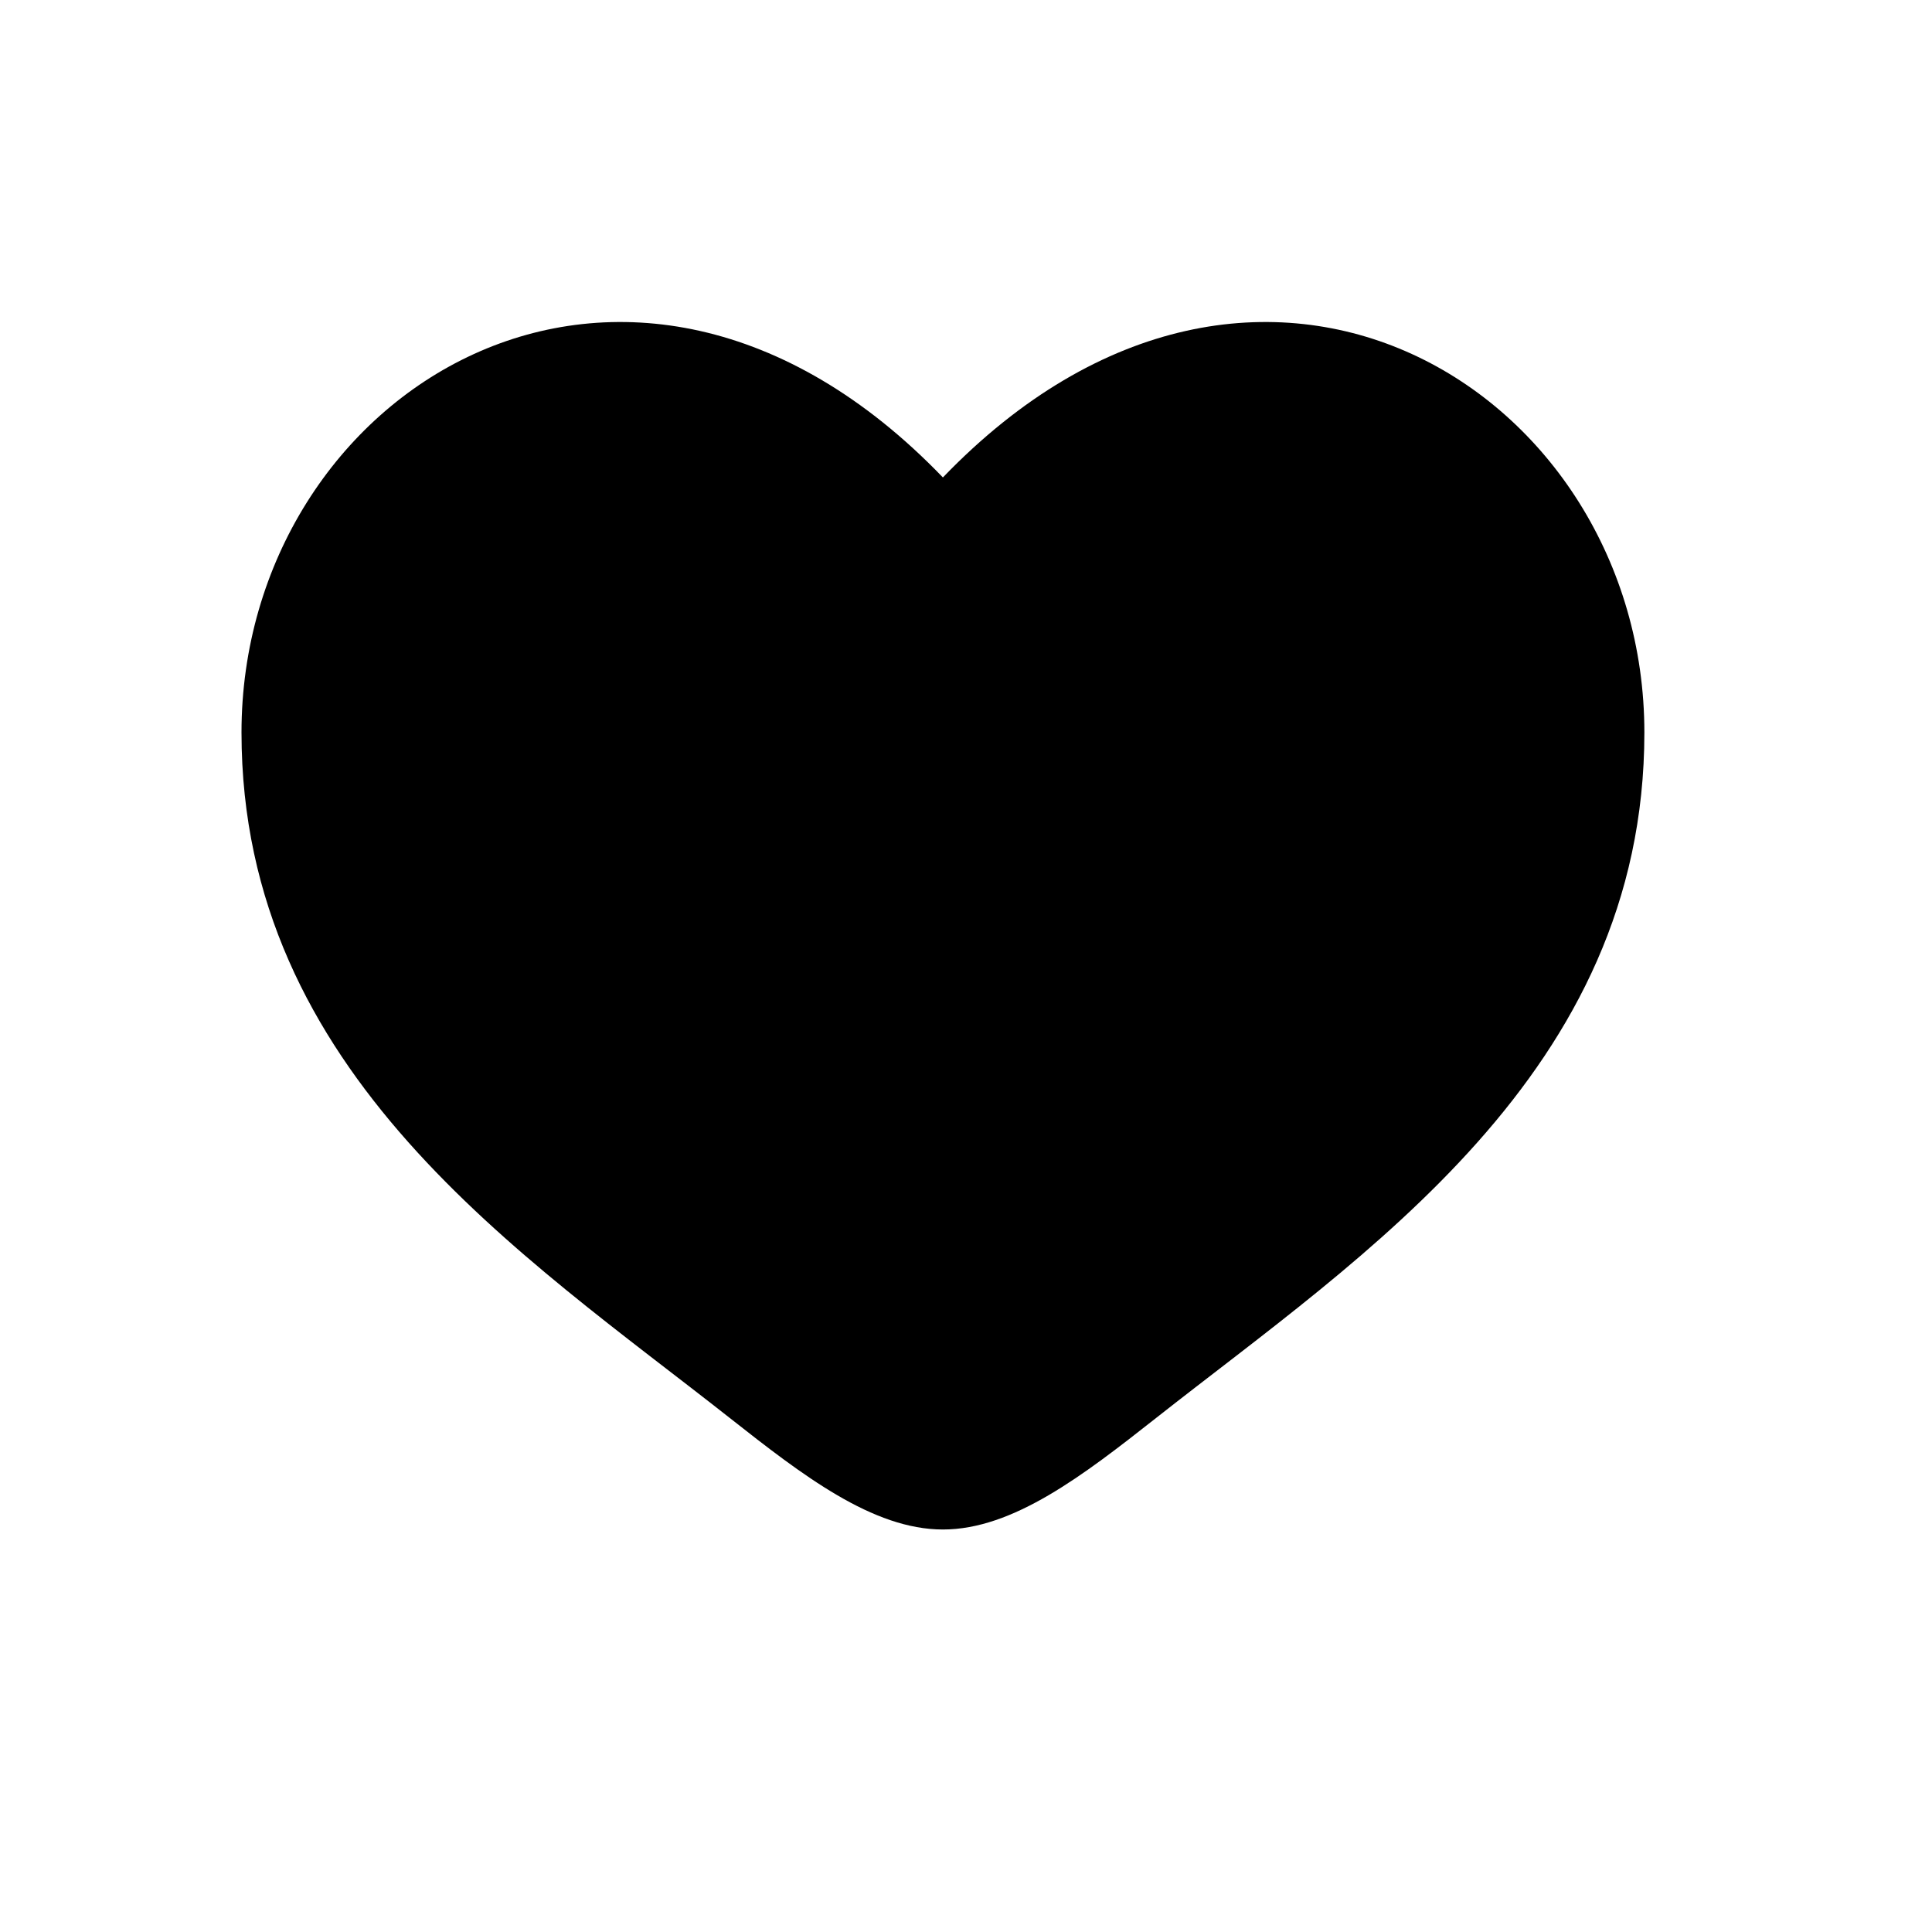
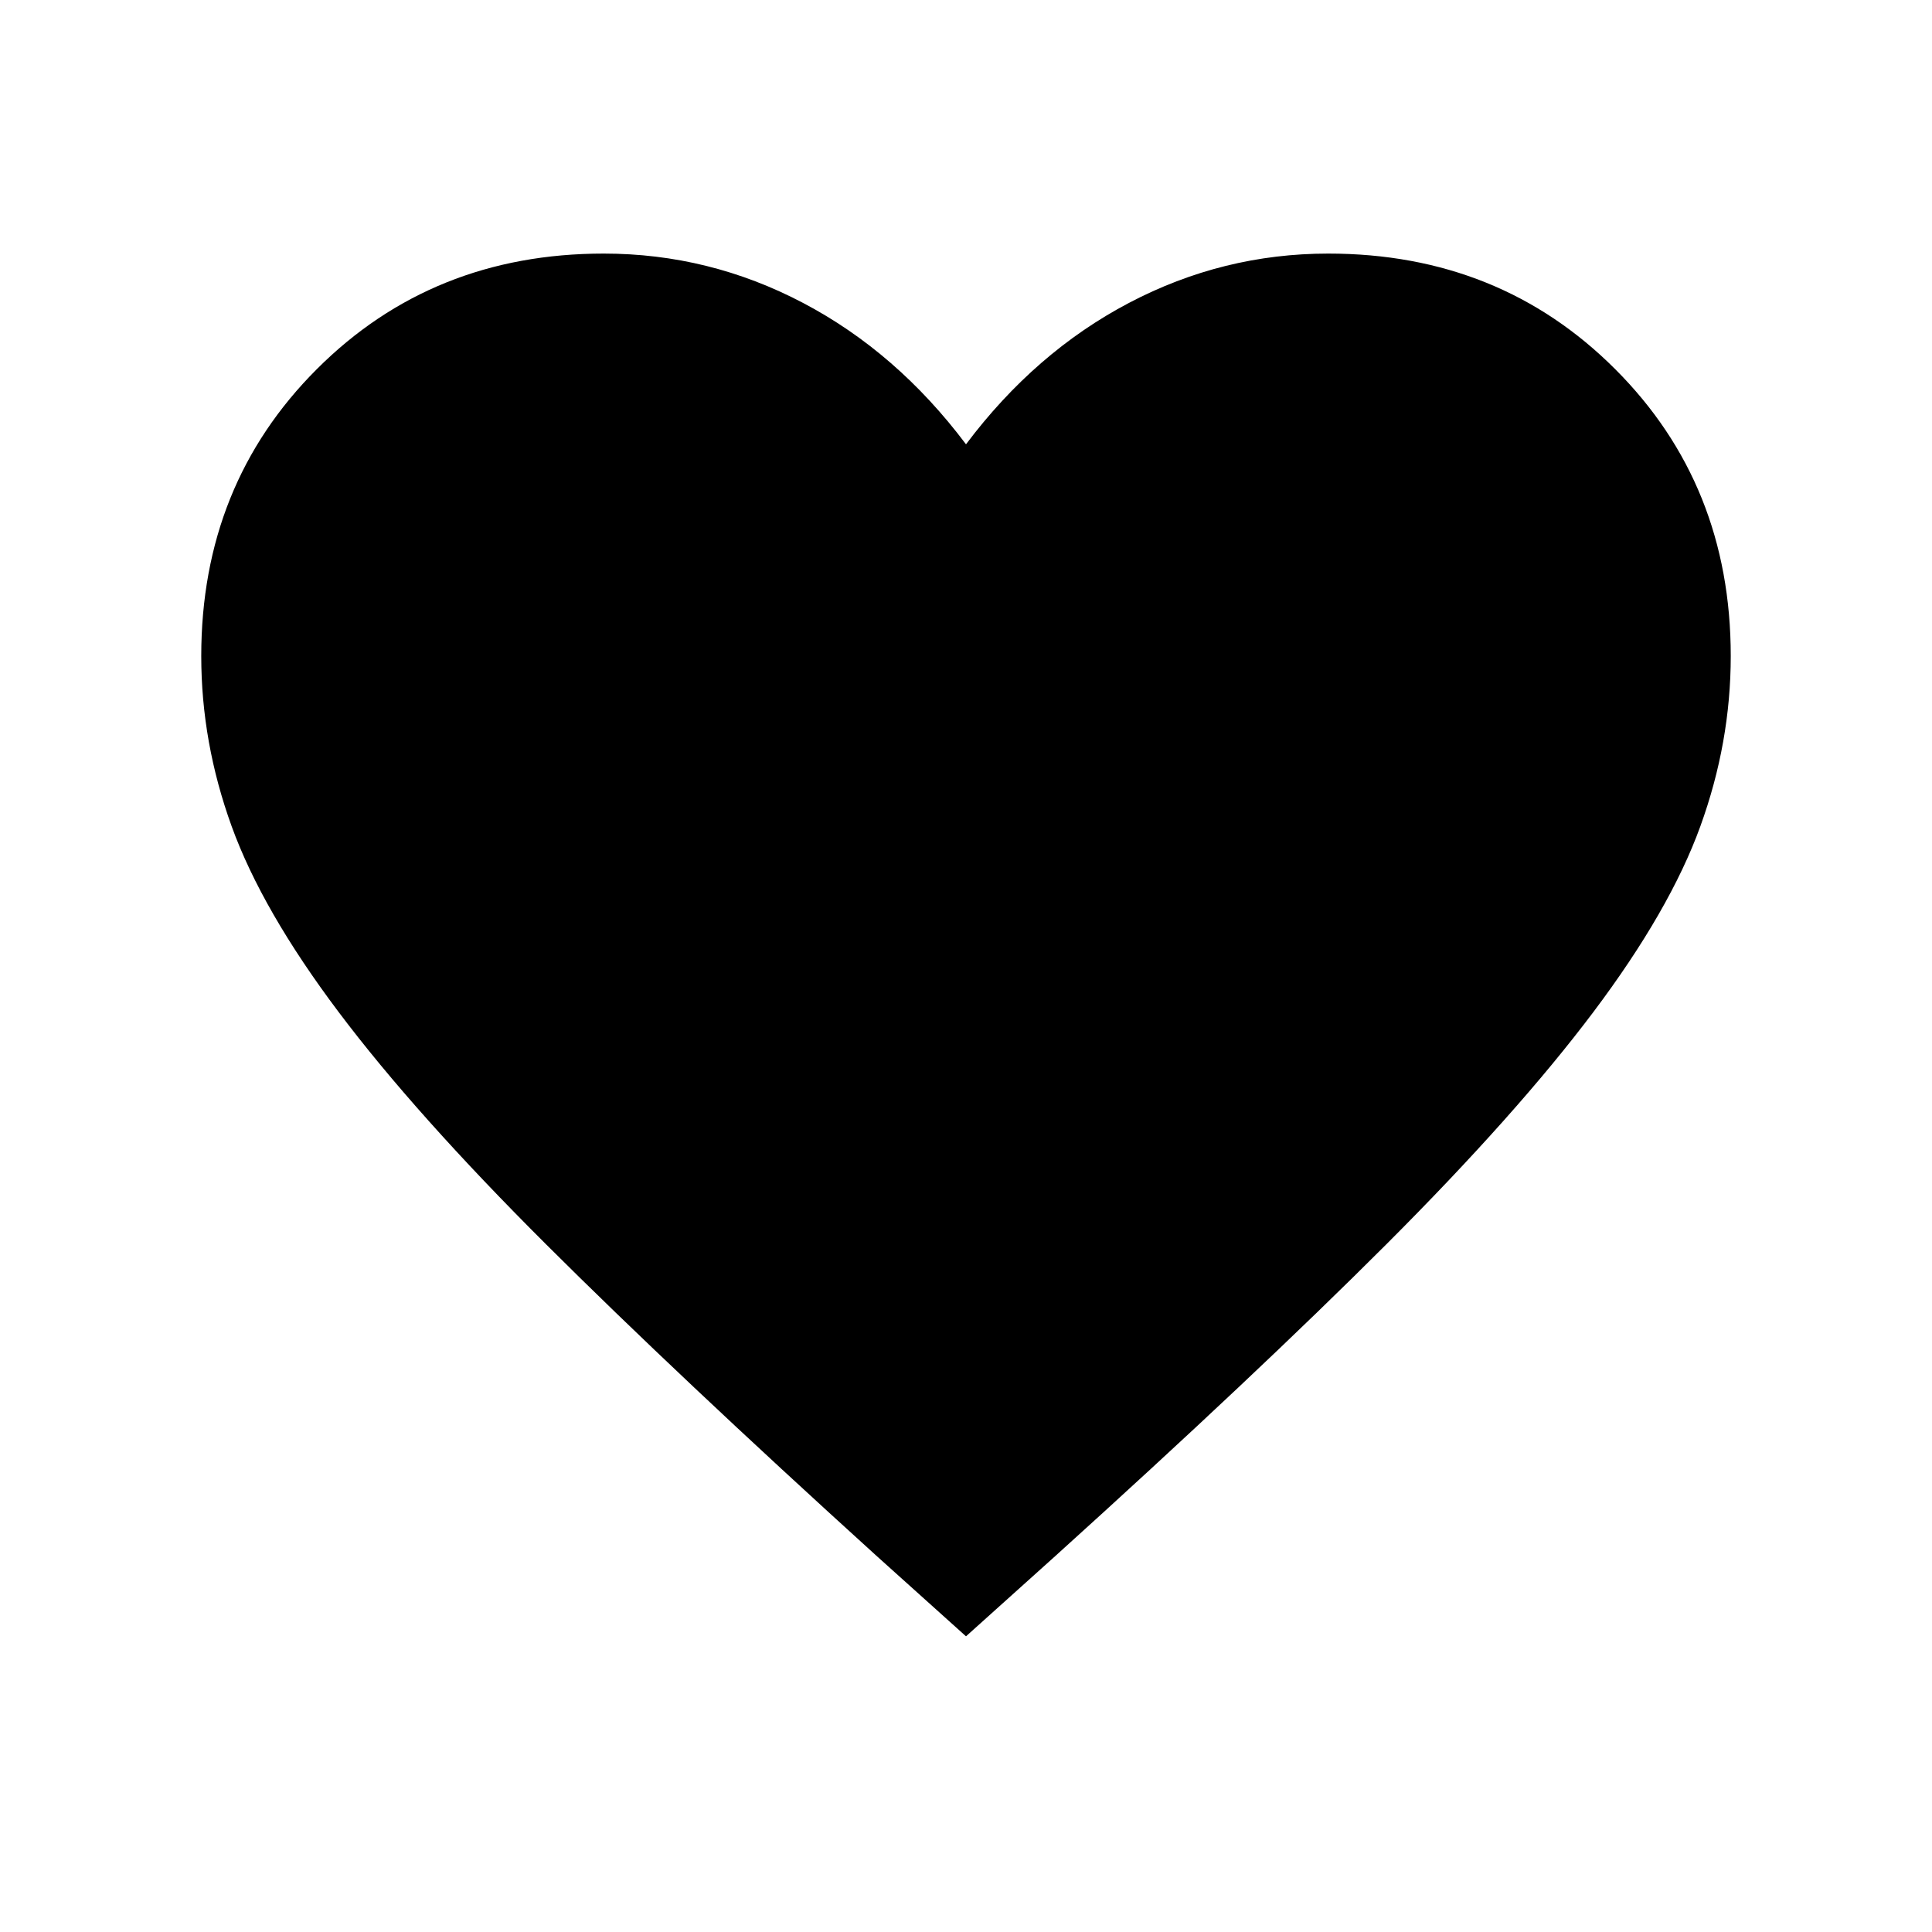
- <svg xmlns="http://www.w3.org/2000/svg" width="24" height="24" viewBox="0 0 24 24" fill="none">
-   <path d="M3 9.099C3 13.336 6.502 15.594 9.066 17.615C9.971 18.328 10.842 19 11.713 19C12.585 19 13.456 18.328 14.361 17.615C16.924 15.594 20.427 13.336 20.427 9.099C20.427 4.862 15.634 1.857 11.713 5.931C7.792 1.857 3 4.862 3 9.099Z" fill="#000000" />
+ <svg xmlns="http://www.w3.org/2000/svg" height="24" viewBox="0 -960 960 960" width="24">
+   <path d="m480-146.925-44.153-39.691q-99.461-90.231-164.5-155.077-65.038-64.846-103.076-115.423-38.039-50.577-53.154-92.269-15.116-41.692-15.116-84.615 0-85.153 57.423-142.576Q214.847-833.999 300-833.999q52.385 0 99 24.501 46.615 24.5 81 70.269 34.385-45.769 81-70.269 46.615-24.501 99-24.501 85.153 0 142.576 57.423Q859.999-719.153 859.999-634q0 42.923-15.116 84.615-15.115 41.692-53.154 92.269-38.038 50.577-102.884 115.423T524.153-186.616L480-146.925Z" />
</svg>
